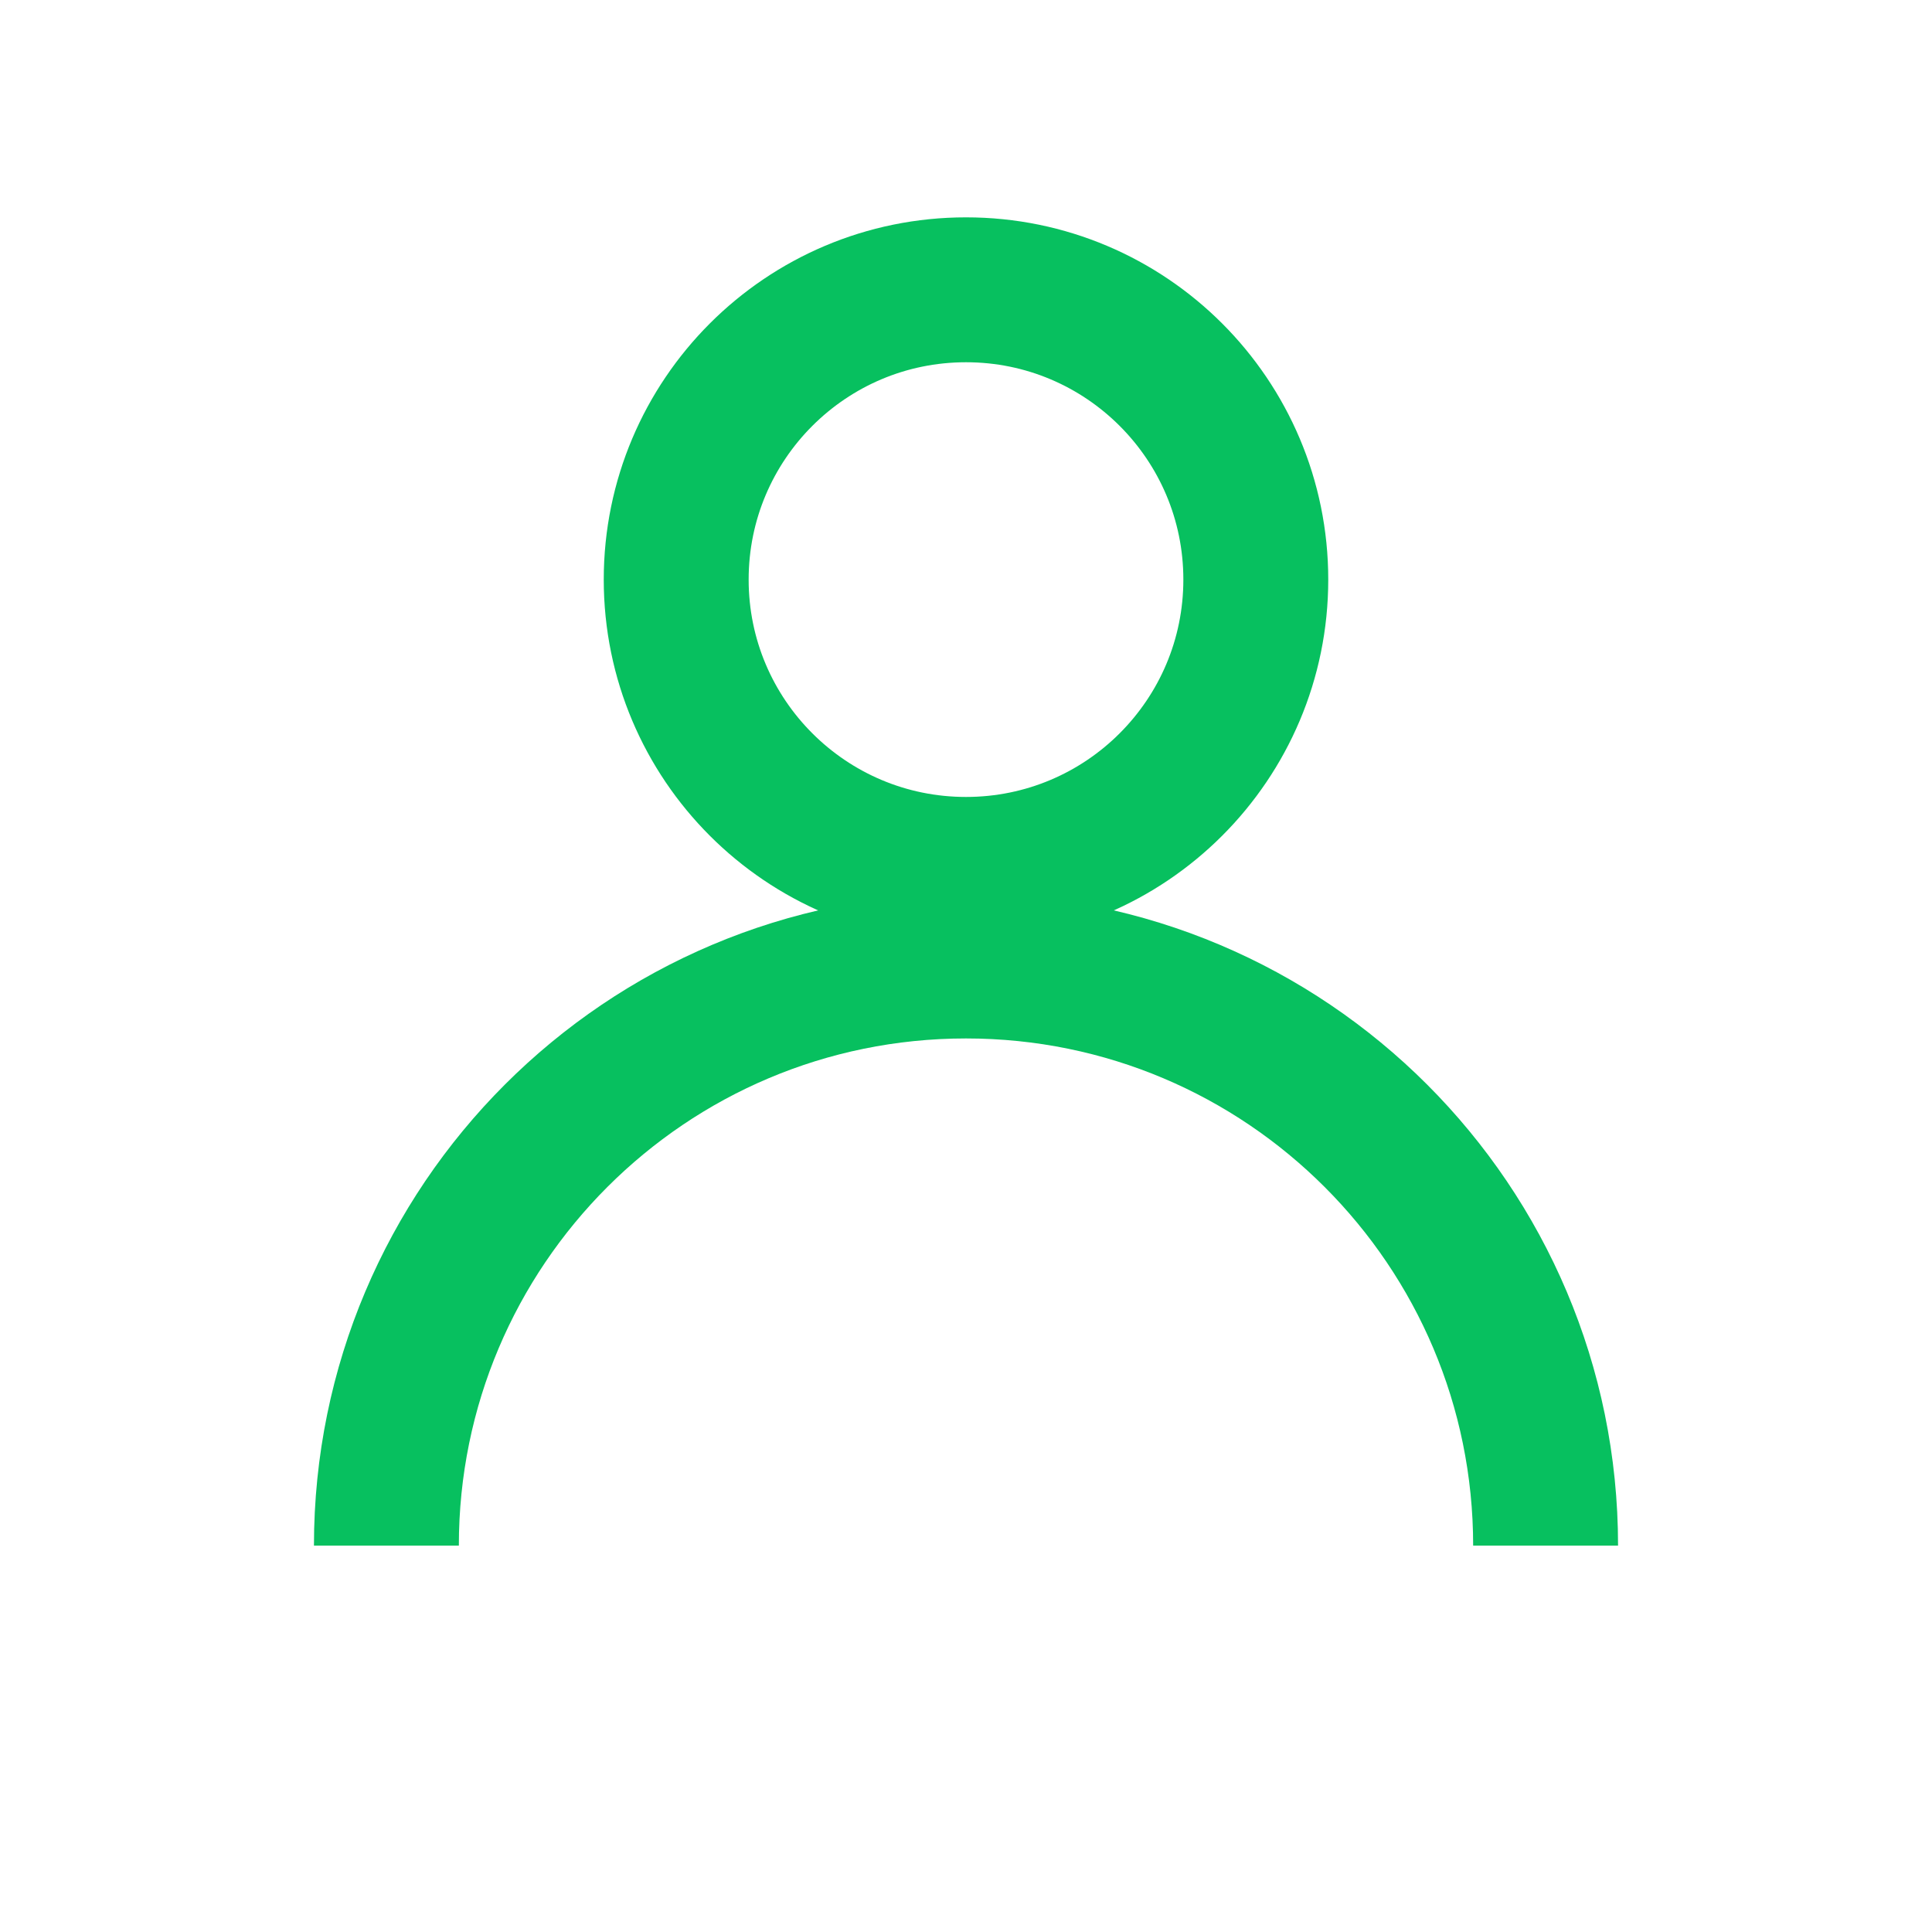
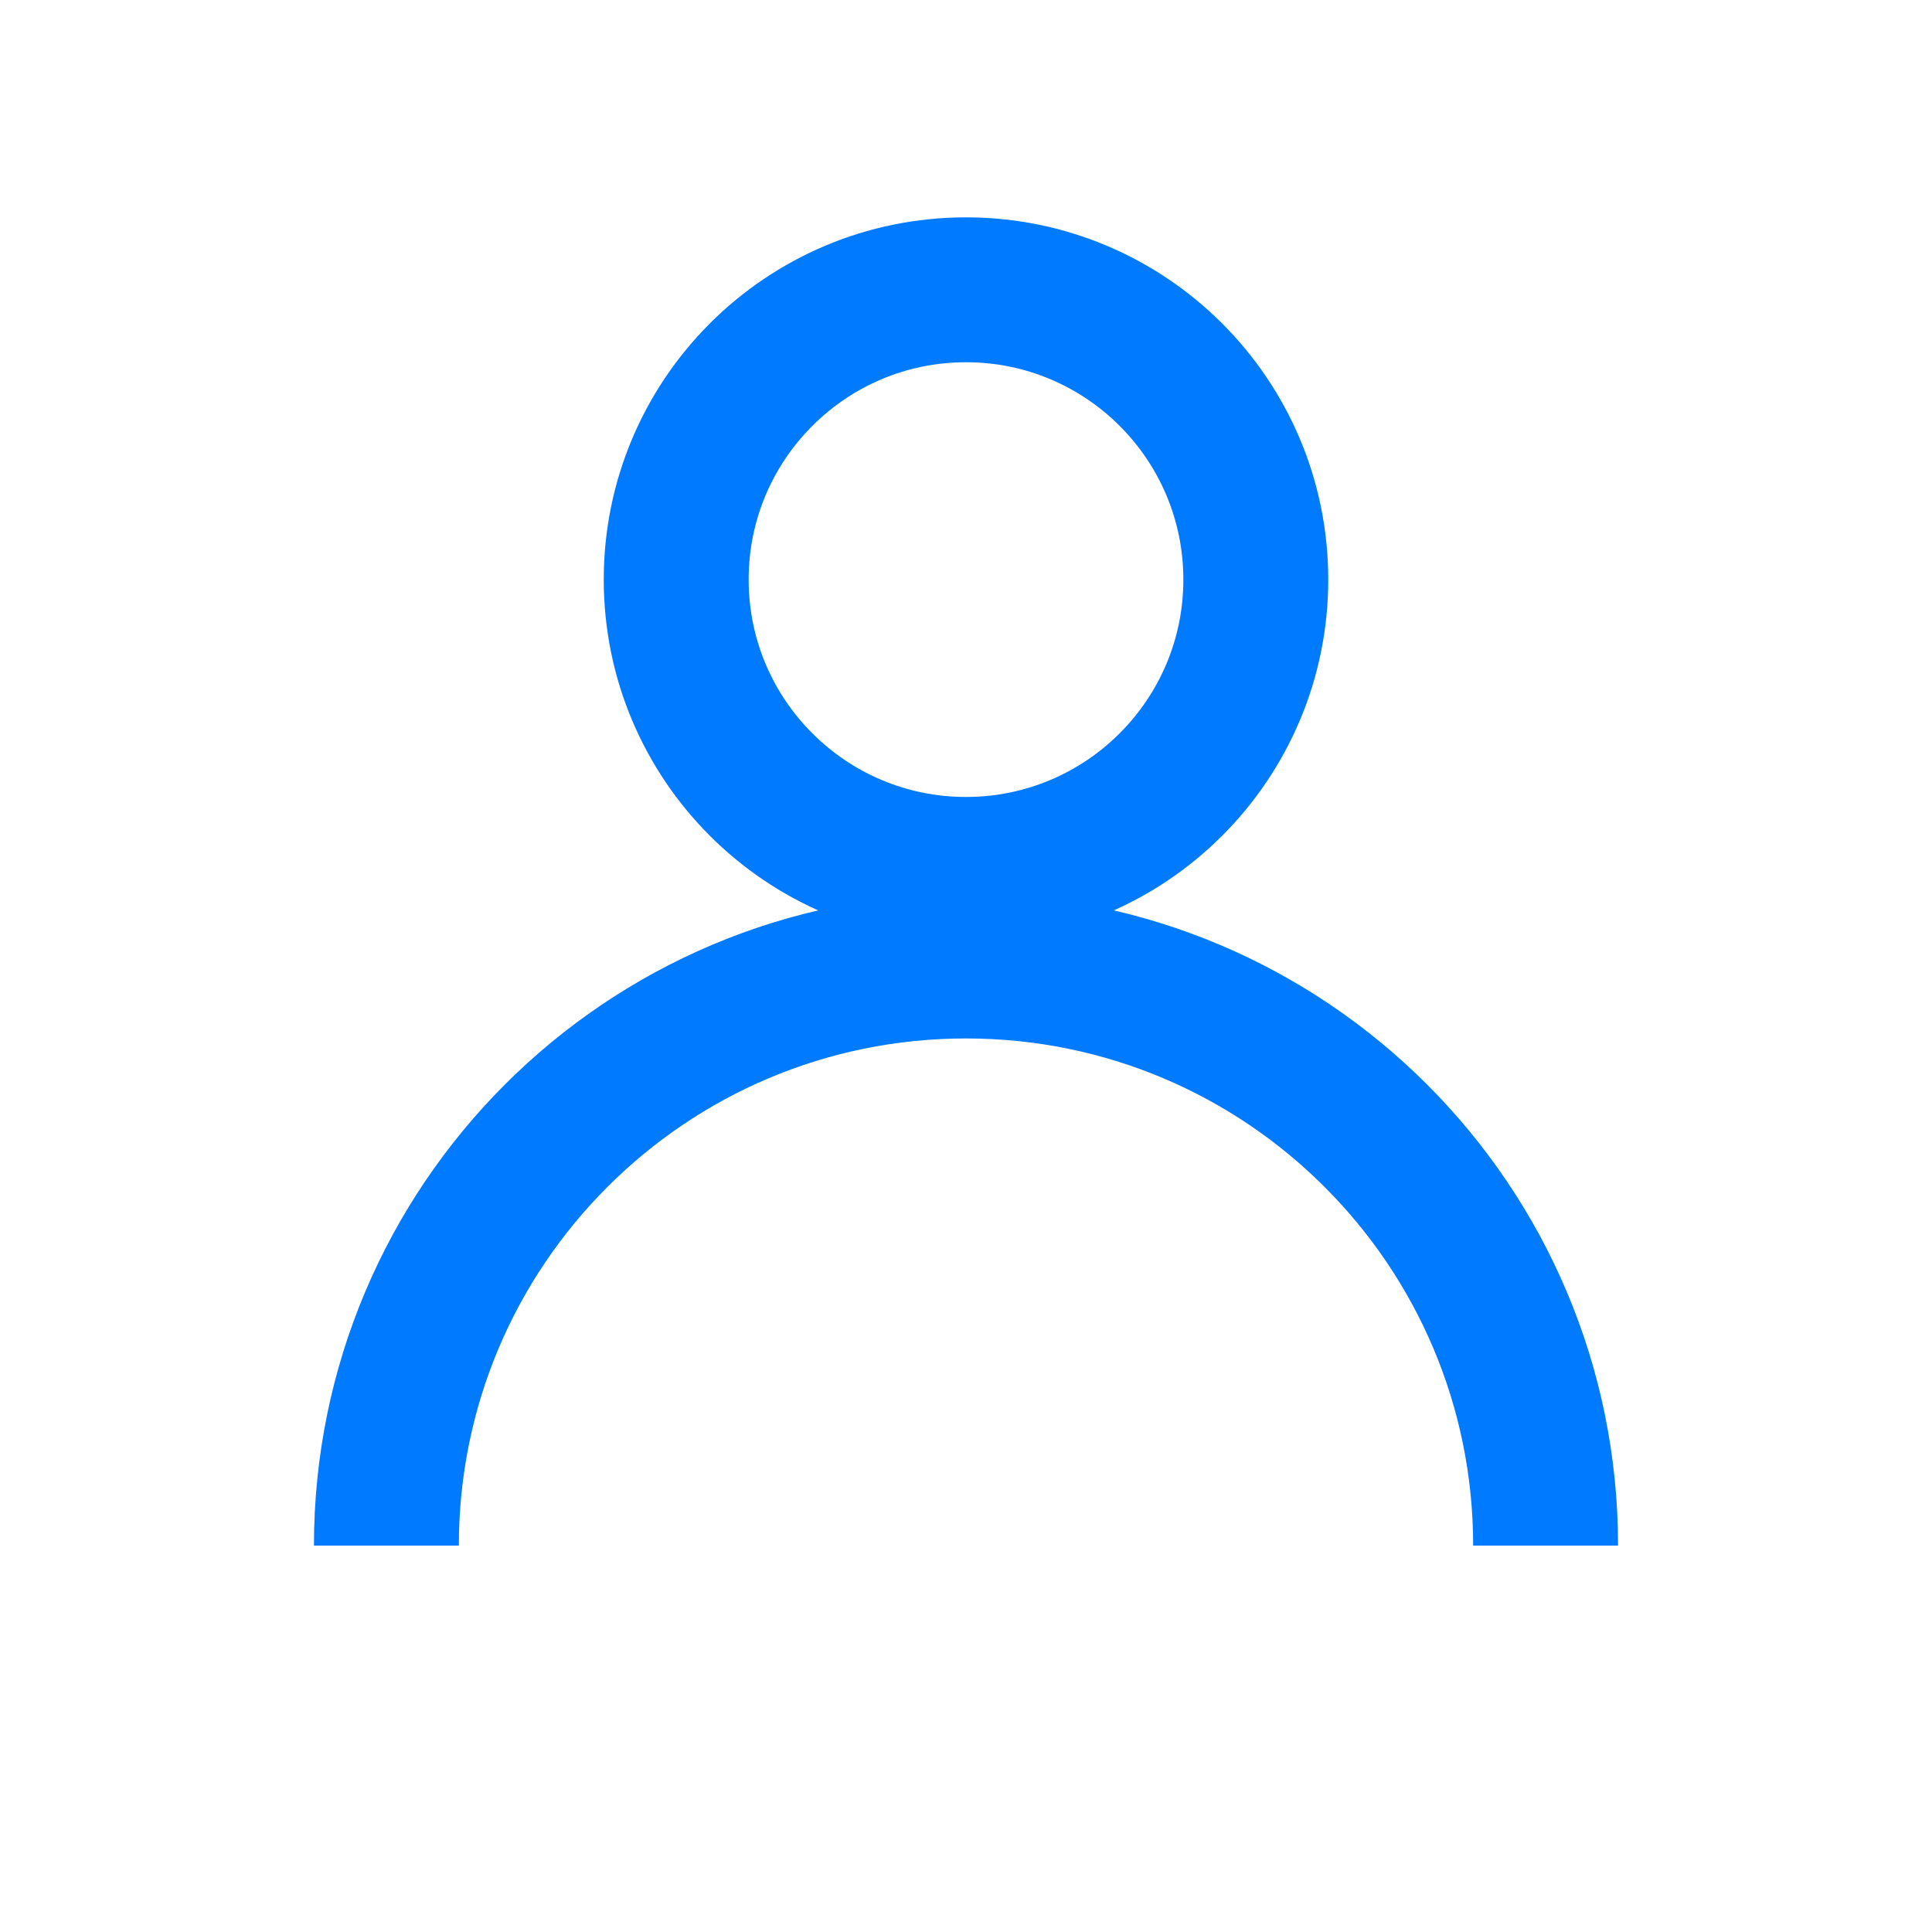
<svg xmlns="http://www.w3.org/2000/svg" width="20" height="20" viewBox="0 0 20 20" fill="none">
-   <circle cx="10" cy="6" r="3" stroke="#07C05F" stroke-width="1.5" fill="none" />
-   <path d="M4 16c0-3.314 2.686-6 6-6s6 2.686 6 6" stroke="#07C05F" stroke-width="1.5" fill="none" />
+   <circle cx="10" cy="6" r="3" stroke="#007AFF" stroke-width="1.5" fill="none" />
+   <path d="M4 16c0-3.314 2.686-6 6-6s6 2.686 6 6" stroke="#007AFF" stroke-width="1.5" fill="none" />
</svg>
